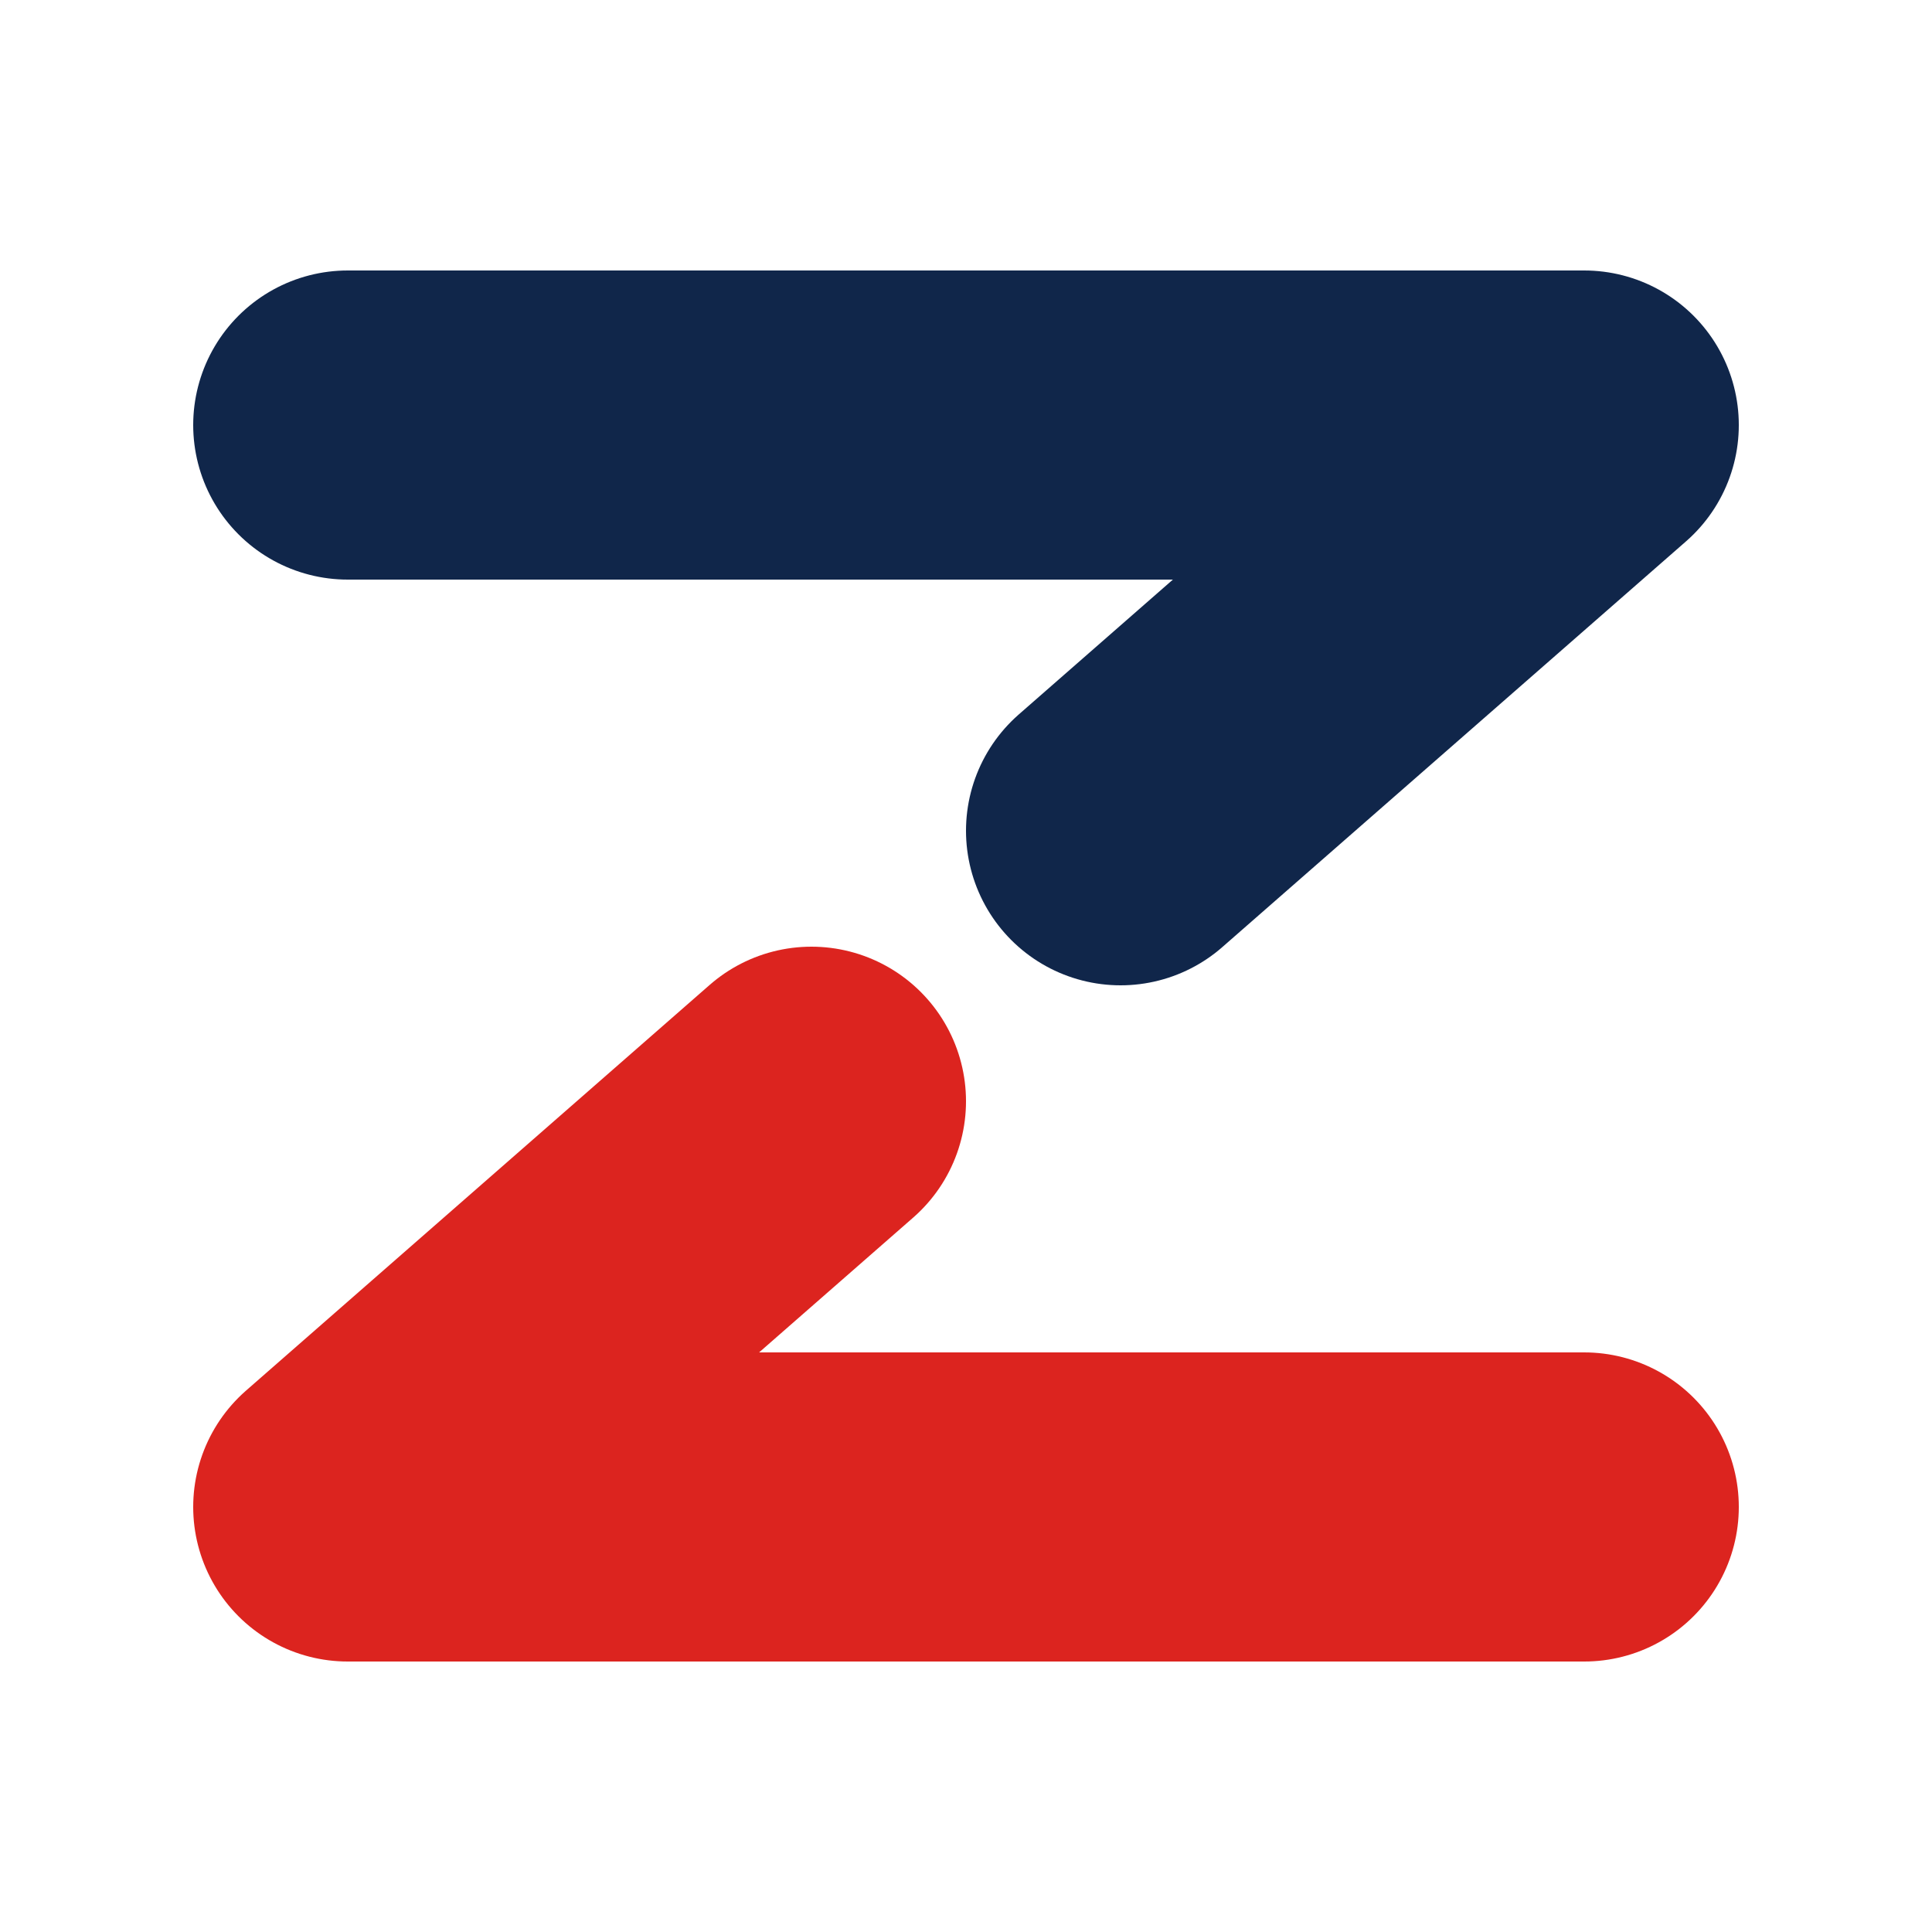
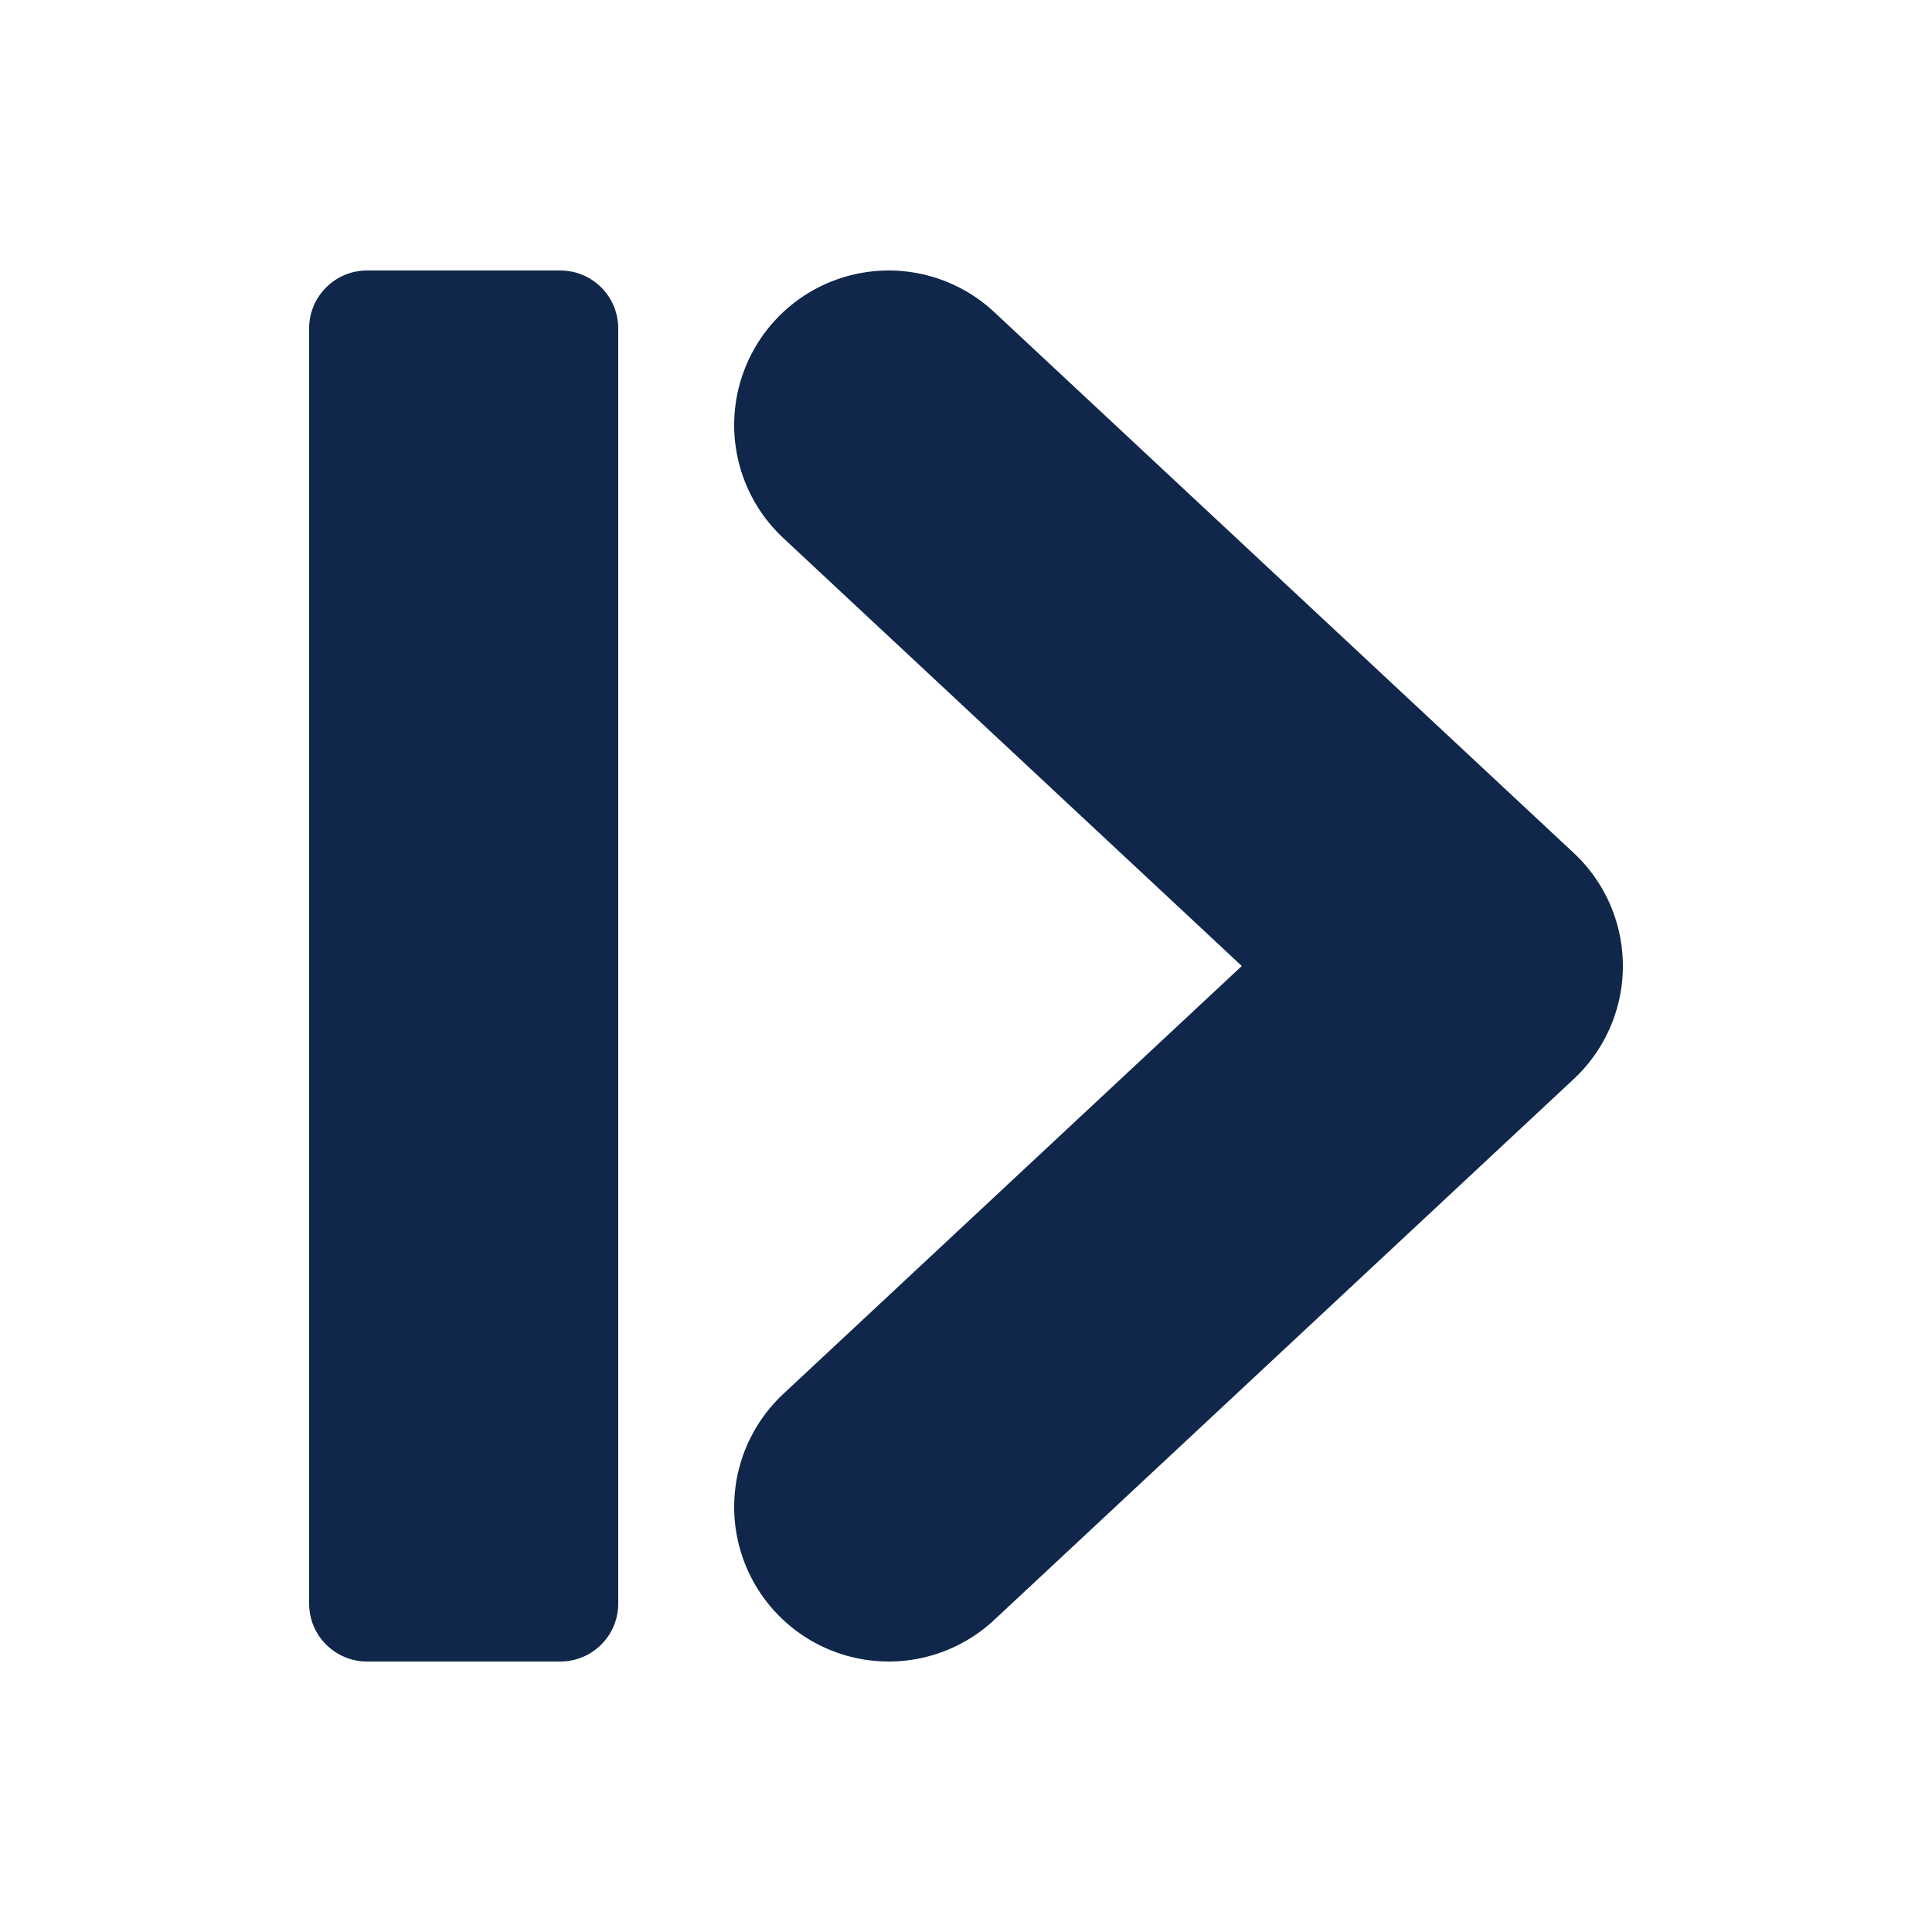
<svg xmlns="http://www.w3.org/2000/svg" viewBox="0 0 100 100" width="100" height="100" role="img" aria-label="Zado">
-   <path d="M18 22H82L58 43" fill="none" stroke="#10264A" stroke-width="16" stroke-linecap="round" stroke-linejoin="round" />
-   <path d="M42 57L18 78H82" fill="none" stroke="#DC241F" stroke-width="16" stroke-linecap="round" stroke-linejoin="round" />
+   <rect x="16" y="14" width="16" height="72" rx="3" fill="#10264A" />
+   <path d="M46 22 L76 50 46 78" fill="none" stroke="#10264A" stroke-width="16" stroke-linecap="round" stroke-linejoin="round" />
</svg>
